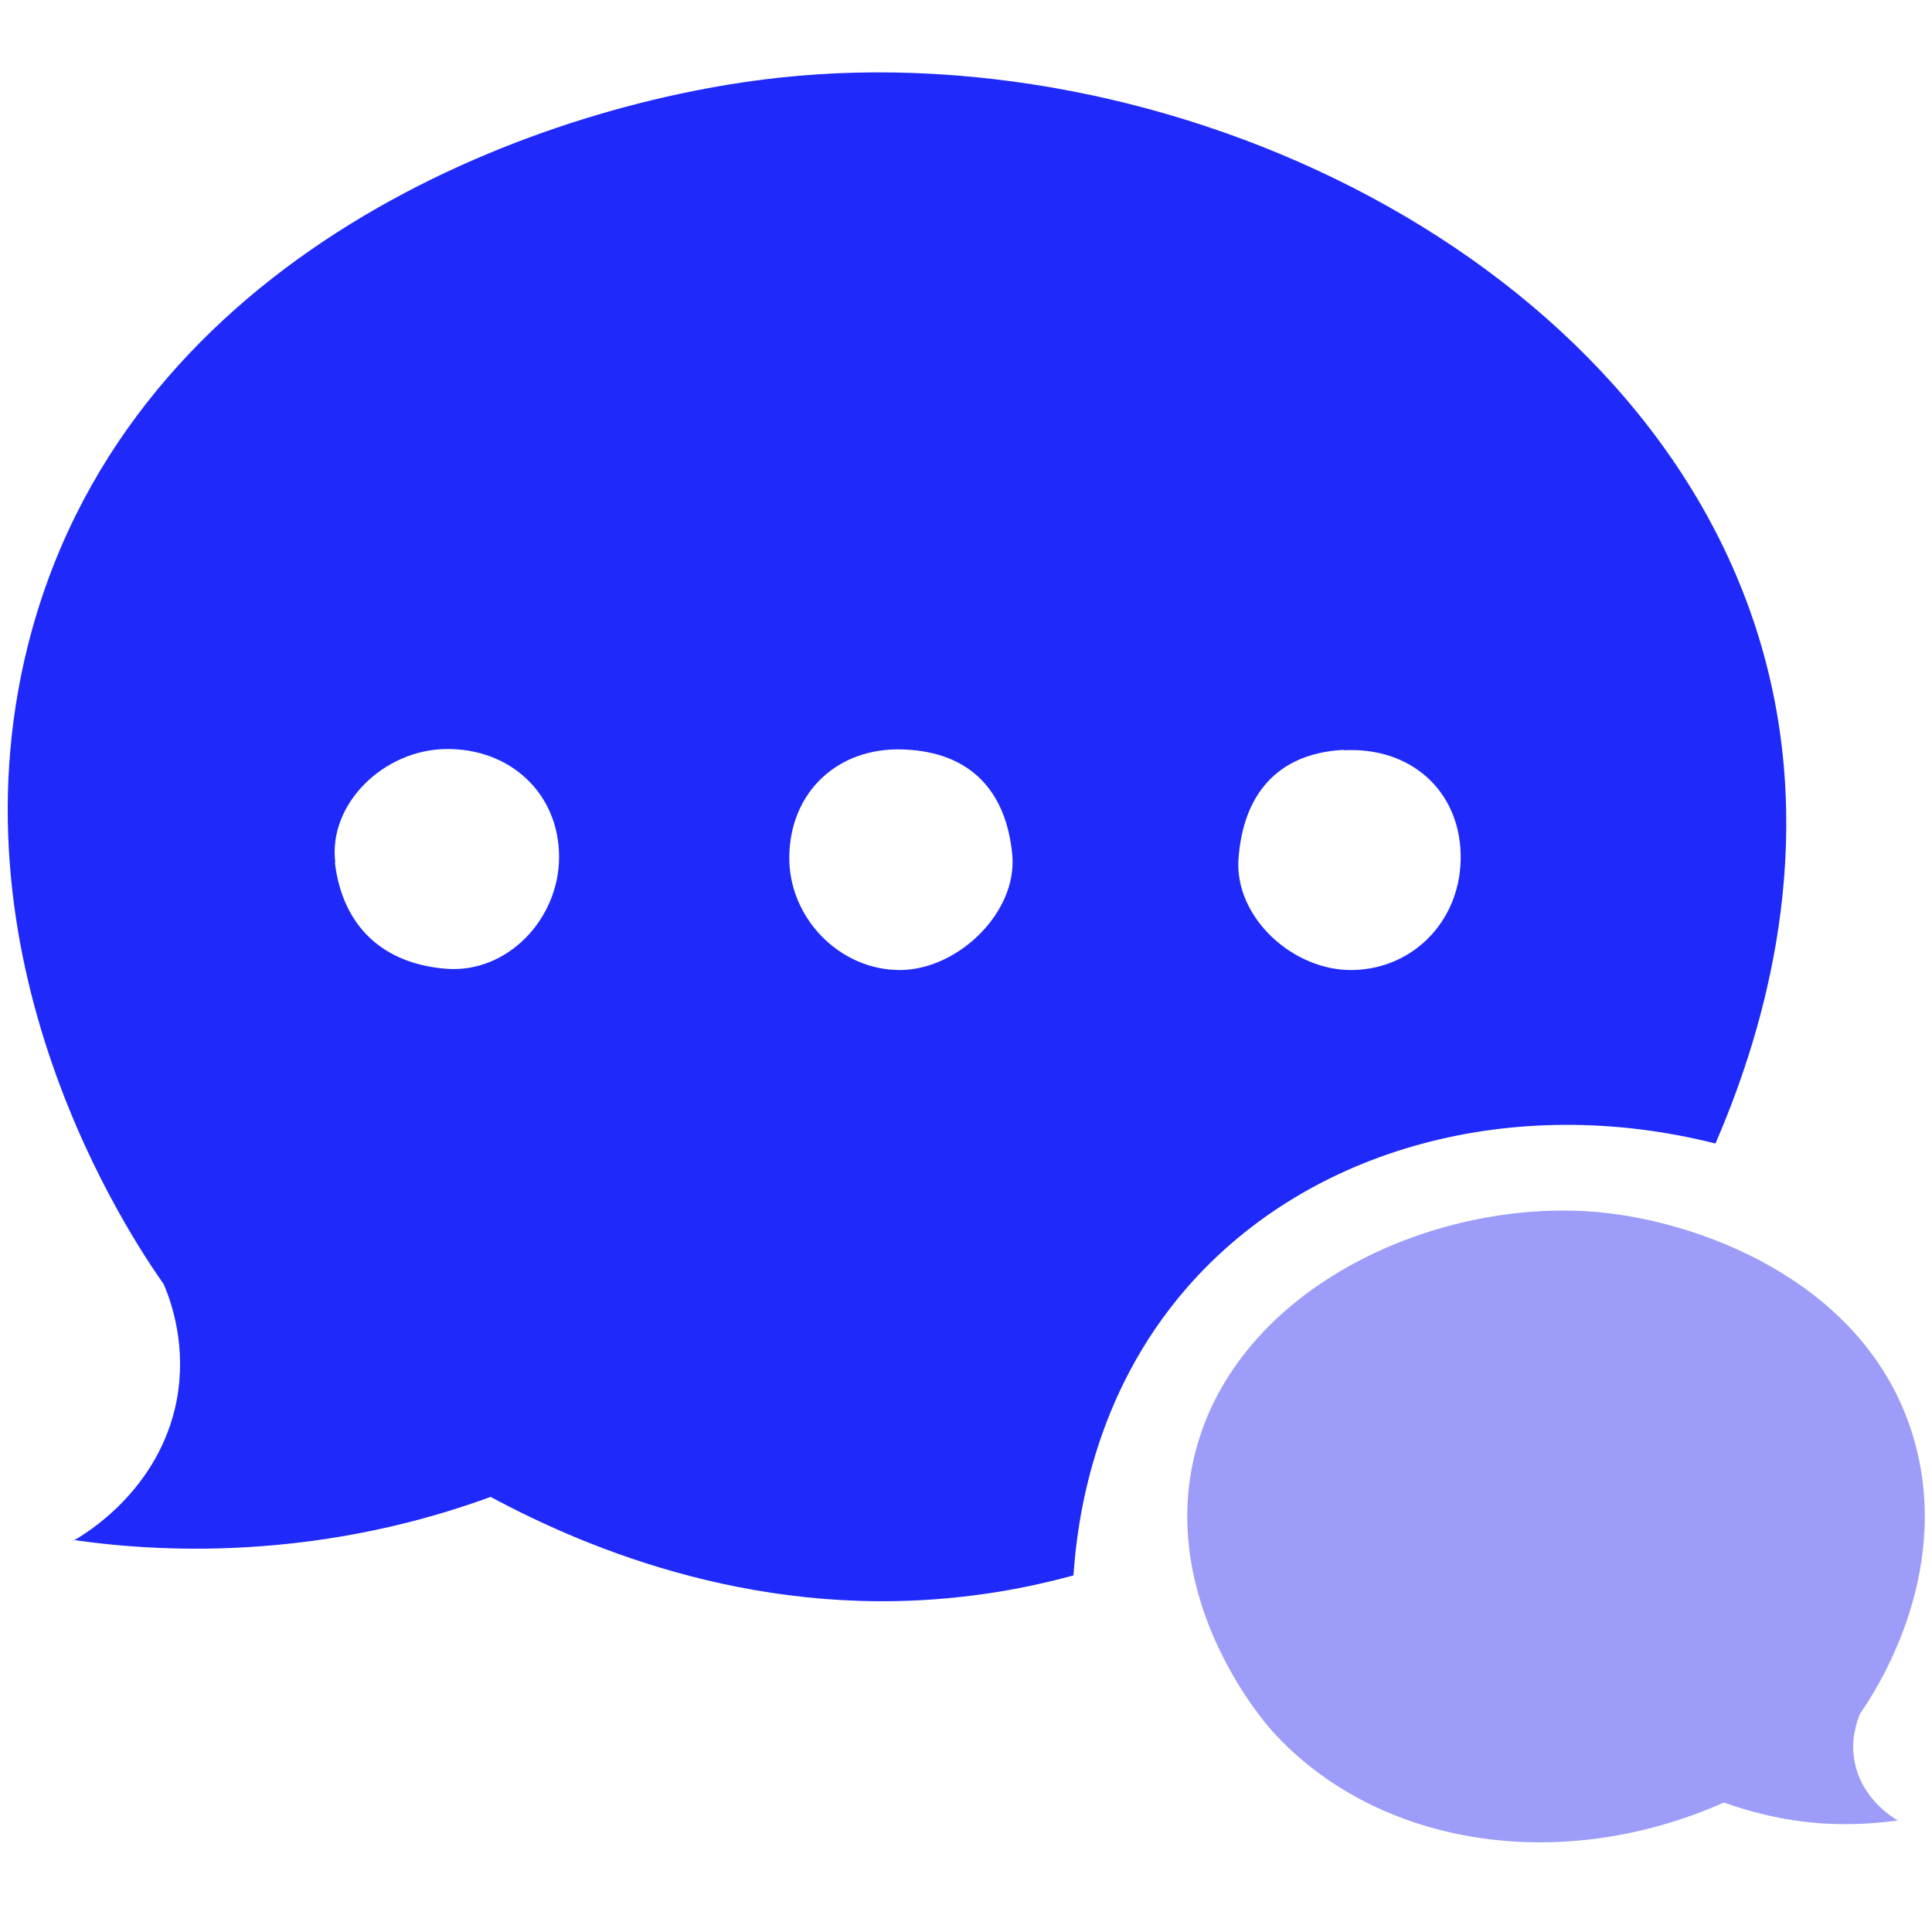
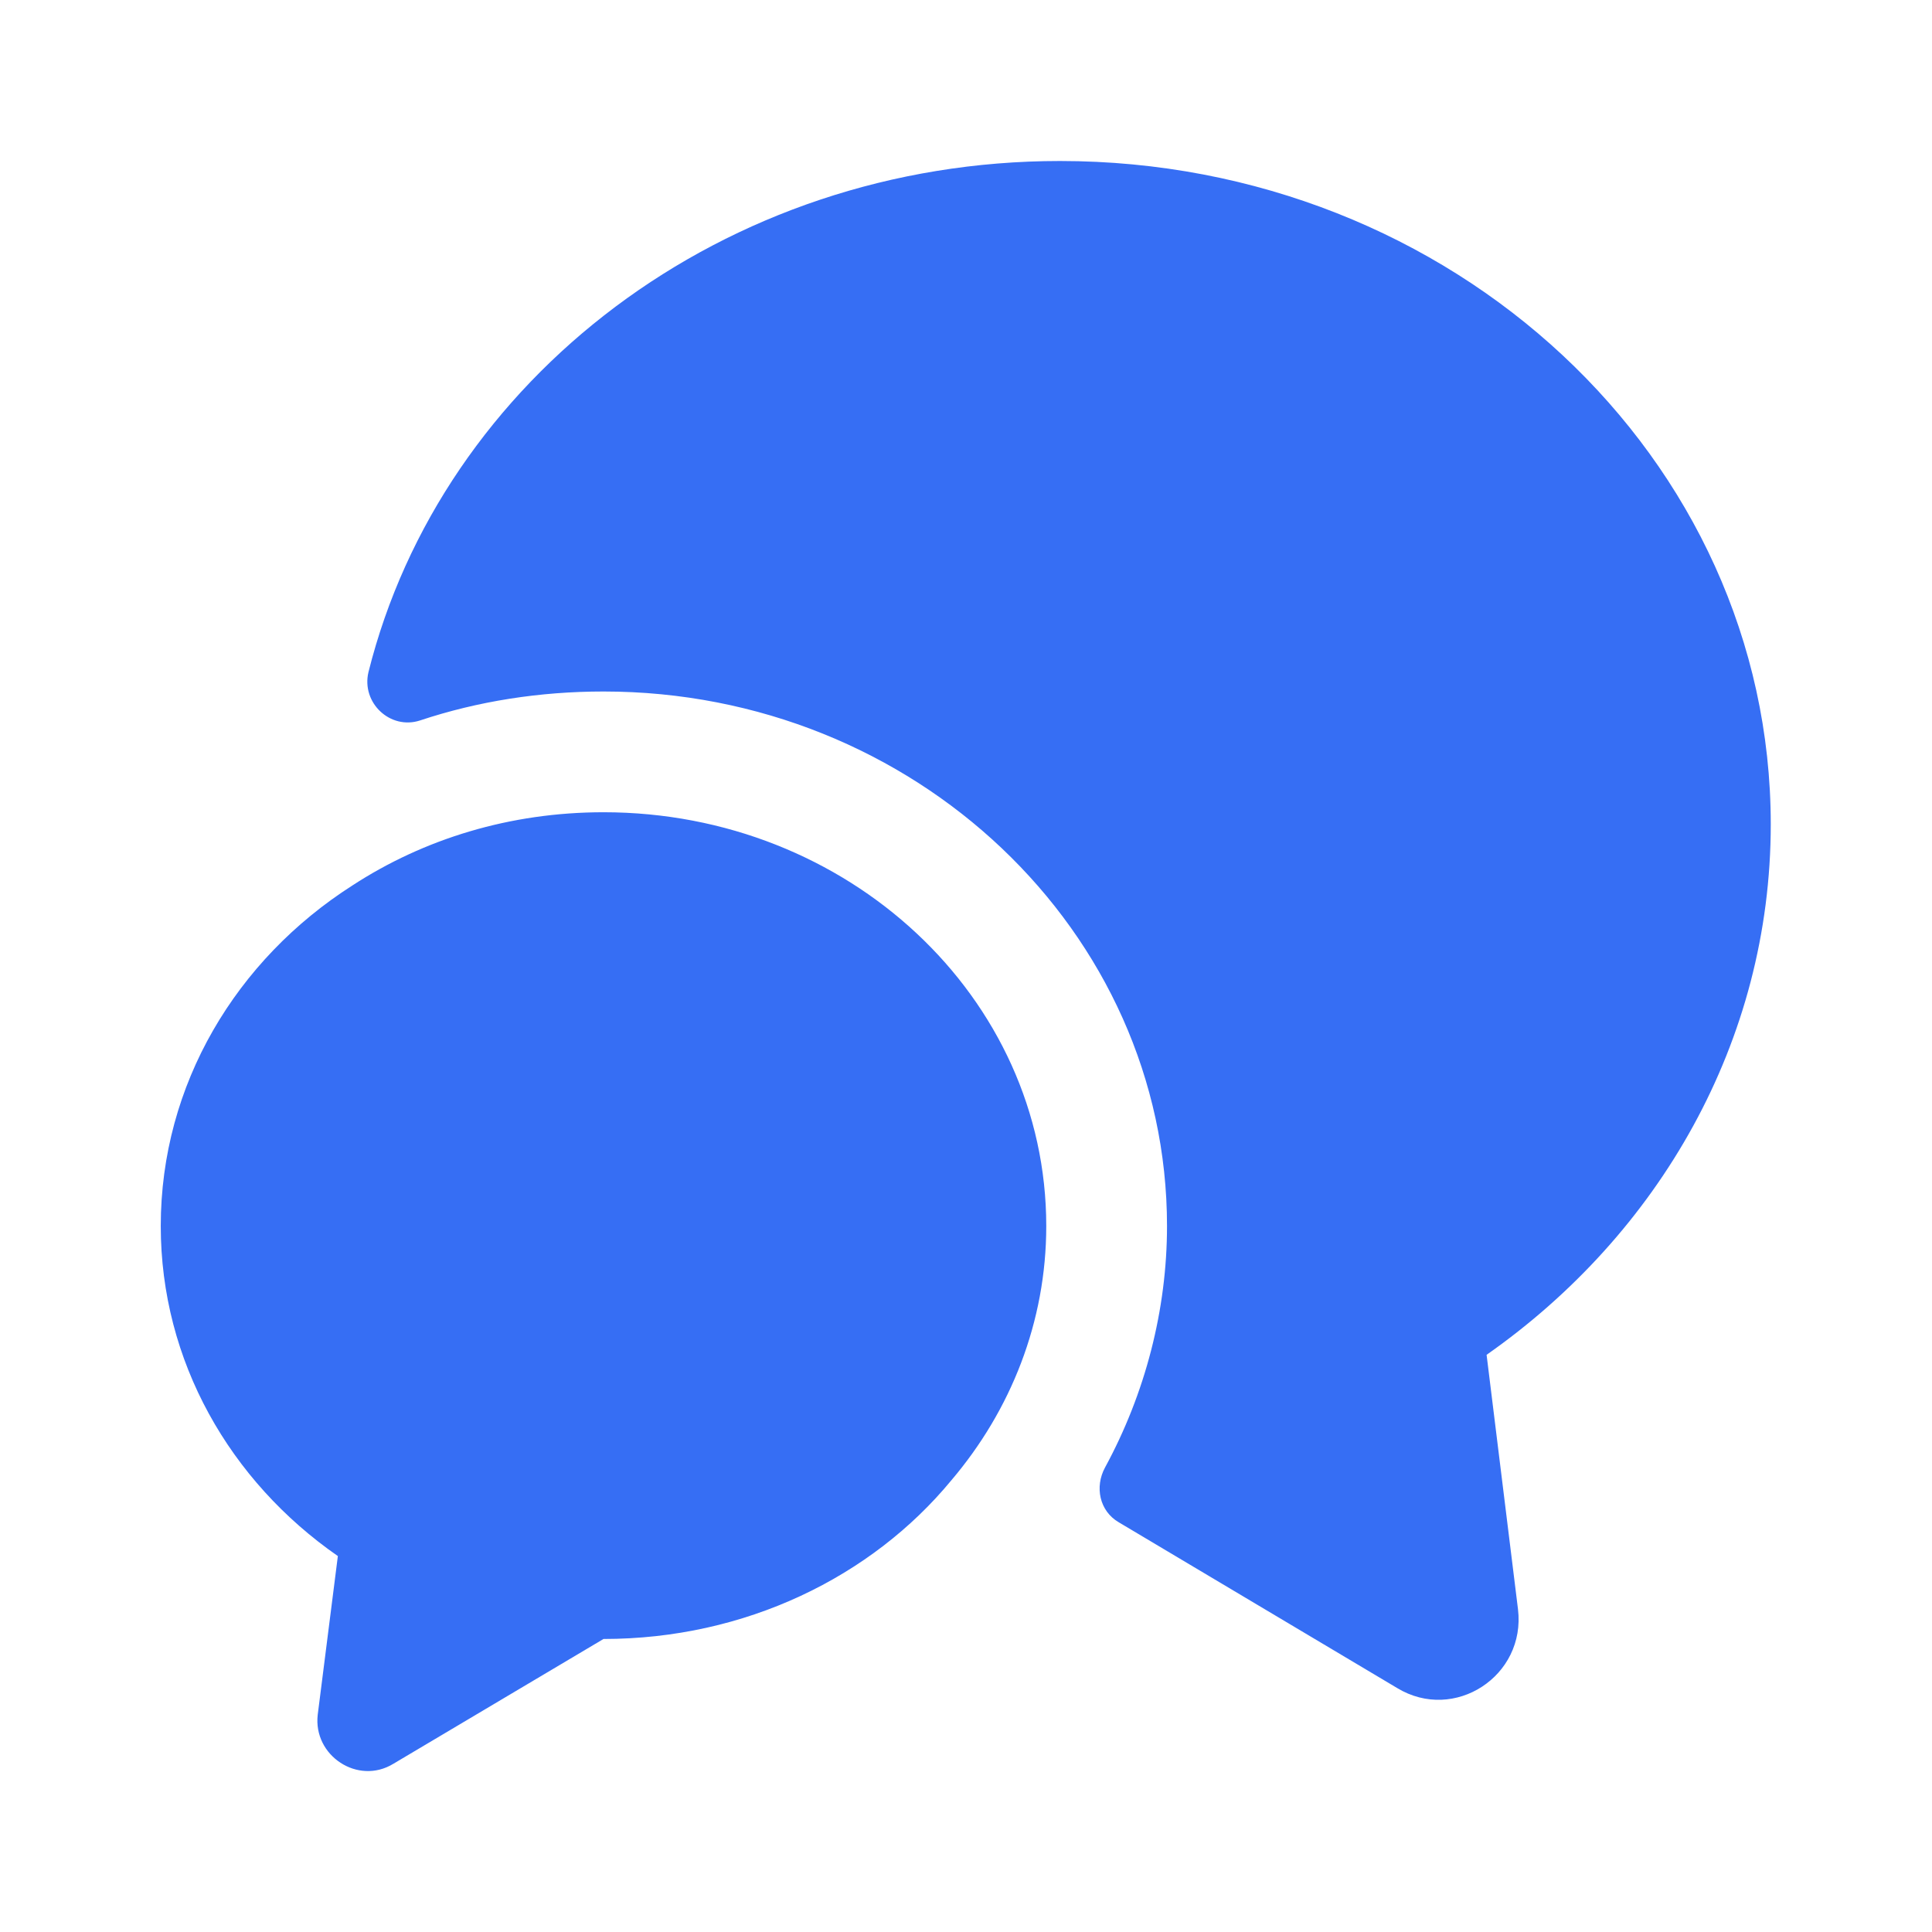
- <svg xmlns="http://www.w3.org/2000/svg" id="_图层_1" data-name="图层 1" viewBox="0 0 48 48">
-   <defs>
-     <style>
-       .cls-1 {
-         fill: #9d9df9;
-       }
- 
-       .cls-2 {
-         fill: #1f2afa;
-       }
-     </style>
-   </defs>
-   <path class="cls-2" d="m1.82,38.28c.3-.17,2.14-1.26,2.57-3.49.25-1.33-.12-2.41-.32-2.88-.78-1.11-5.54-8.11-3.27-16.28C3.37,6.39,13.1,2.61,19.36,1.93c10.13-1.1,22.01,4.76,24.53,14.59,1.27,4.95-.21,9.44-1.27,11.89-5-1.26-10.08.09-13.12,3.57-2.36,2.7-2.74,5.84-2.83,7.16-.77.21-1.61.39-2.51.5-5.17.66-9.5-1.12-11.97-2.45-1.42.52-3.38,1.06-5.76,1.23-1.79.13-3.35.02-4.61-.16Zm31.56-19.65c-1.69.09-2.5,1.16-2.61,2.71-.1,1.46,1.37,2.79,2.84,2.76,1.55-.03,2.72-1.29,2.68-2.88-.04-1.59-1.25-2.67-2.91-2.58Zm-11.01,5.47c1.44-.01,2.91-1.44,2.78-2.86-.15-1.58-1.03-2.56-2.71-2.62-1.63-.06-2.81,1.06-2.83,2.66-.02,1.53,1.26,2.83,2.76,2.82Zm-14.05-2.67c.19,1.58,1.19,2.52,2.78,2.64,1.5.11,2.79-1.23,2.79-2.78,0-1.57-1.21-2.71-2.83-2.68-1.54.03-2.91,1.37-2.73,2.82Z" />
-   <path class="cls-1" d="m42.85,44.79c.59.21,1.41.44,2.39.51.74.05,1.39,0,1.91-.07-.12-.07-.89-.53-1.07-1.45-.11-.55.05-1,.13-1.2.32-.46,2.3-3.37,1.36-6.76-1.07-3.84-5.11-5.41-7.71-5.69-4.09-.44-9.18,1.82-10.19,6.06-.86,3.63,1.76,6.62,1.93,6.81,2.55,2.83,7.09,3.62,11.24,1.78" />
+ <svg xmlns="http://www.w3.org/2000/svg" width="24" height="24" viewBox="0 0 24 24" fill="none">
+   <path fill-rule="evenodd" clip-rule="evenodd" d="M18.857 19.99L18.467 16.83C20.607 15.33 21.997 12.94 21.997 10.24C21.997 5.69 18.047 2 13.167 2C8.987 2 5.487 4.71 4.577 8.35C4.487 8.73 4.847 9.07 5.217 8.95C5.937 8.71 6.707 8.59 7.497 8.59C11.357 8.59 14.497 11.57 14.497 15.23C14.497 16.27 14.227 17.31 13.727 18.23C13.597 18.47 13.657 18.77 13.897 18.91L17.357 20.97C18.067 21.4 18.957 20.82 18.857 19.99ZM11.817 18.39C12.557 17.52 12.997 16.42 12.997 15.23C12.997 12.39 10.537 10.09 7.497 10.09C6.337 10.09 5.267 10.42 4.377 11C2.937 11.92 1.997 13.47 1.997 15.23C1.997 16.91 2.857 18.4 4.197 19.33L3.947 21.3C3.887 21.81 4.447 22.18 4.887 21.91L7.497 20.36C9.257 20.36 10.827 19.59 11.817 18.39Z" fill="#366EF4" />
</svg>
